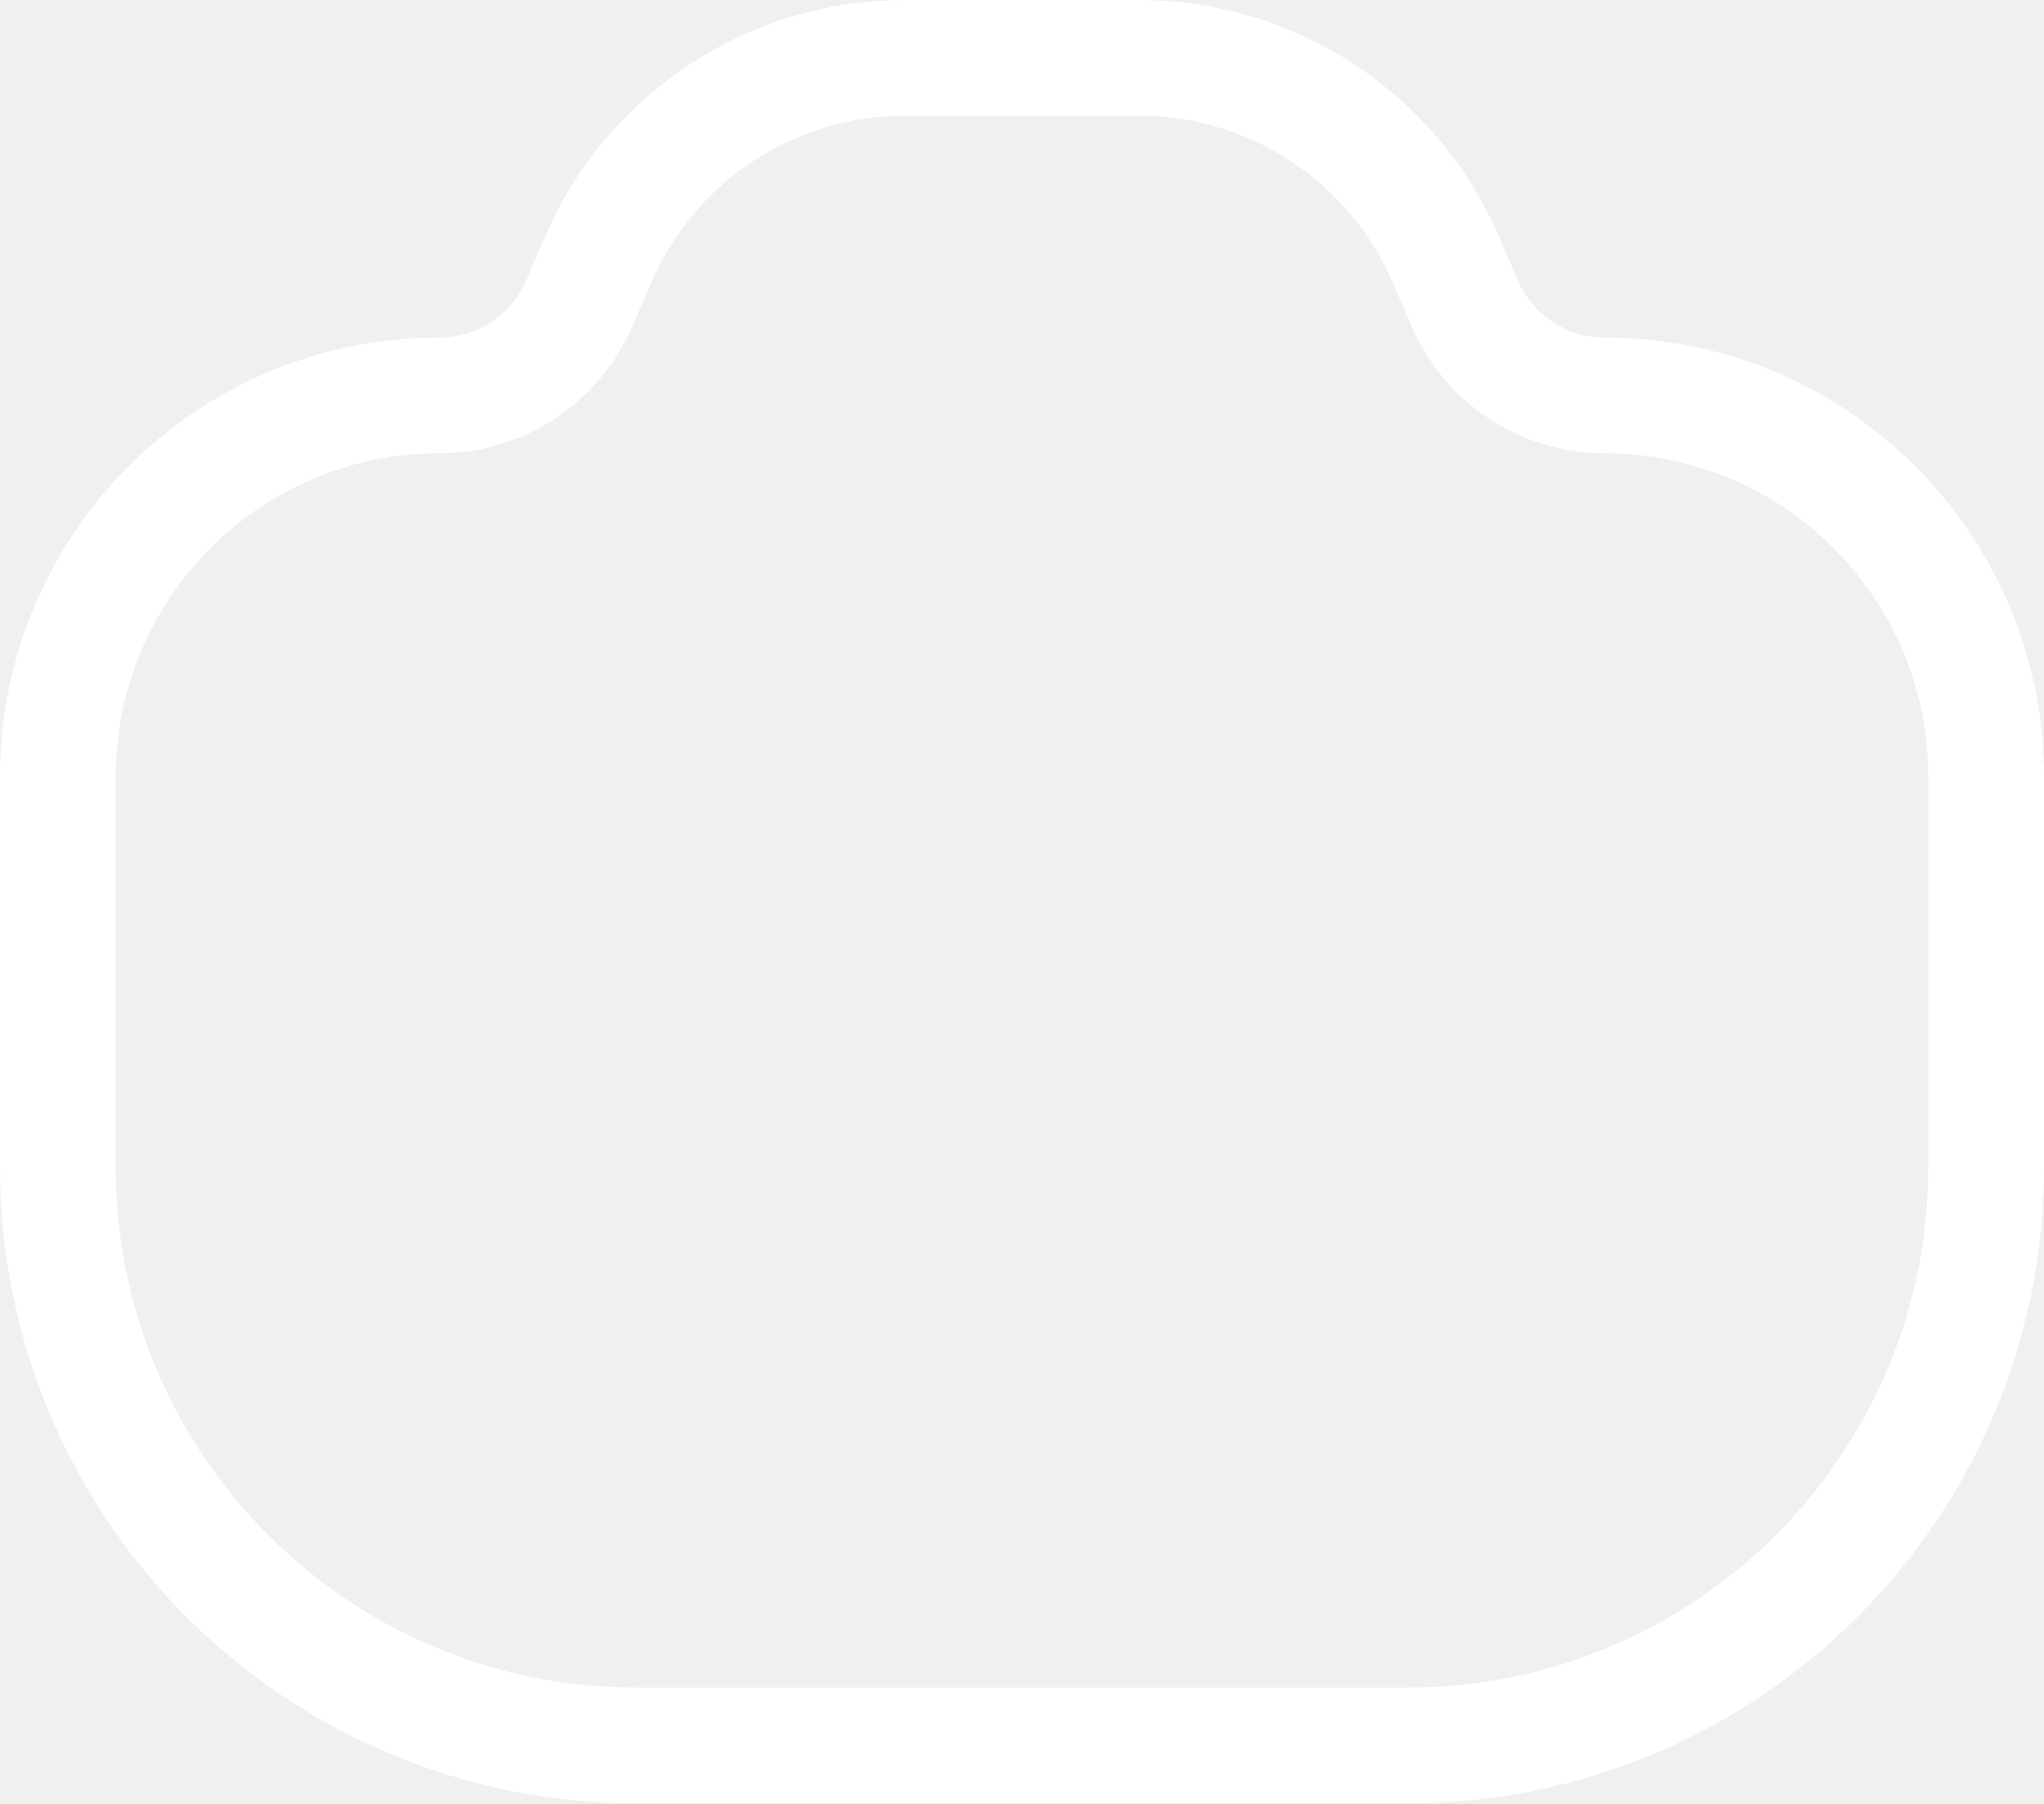
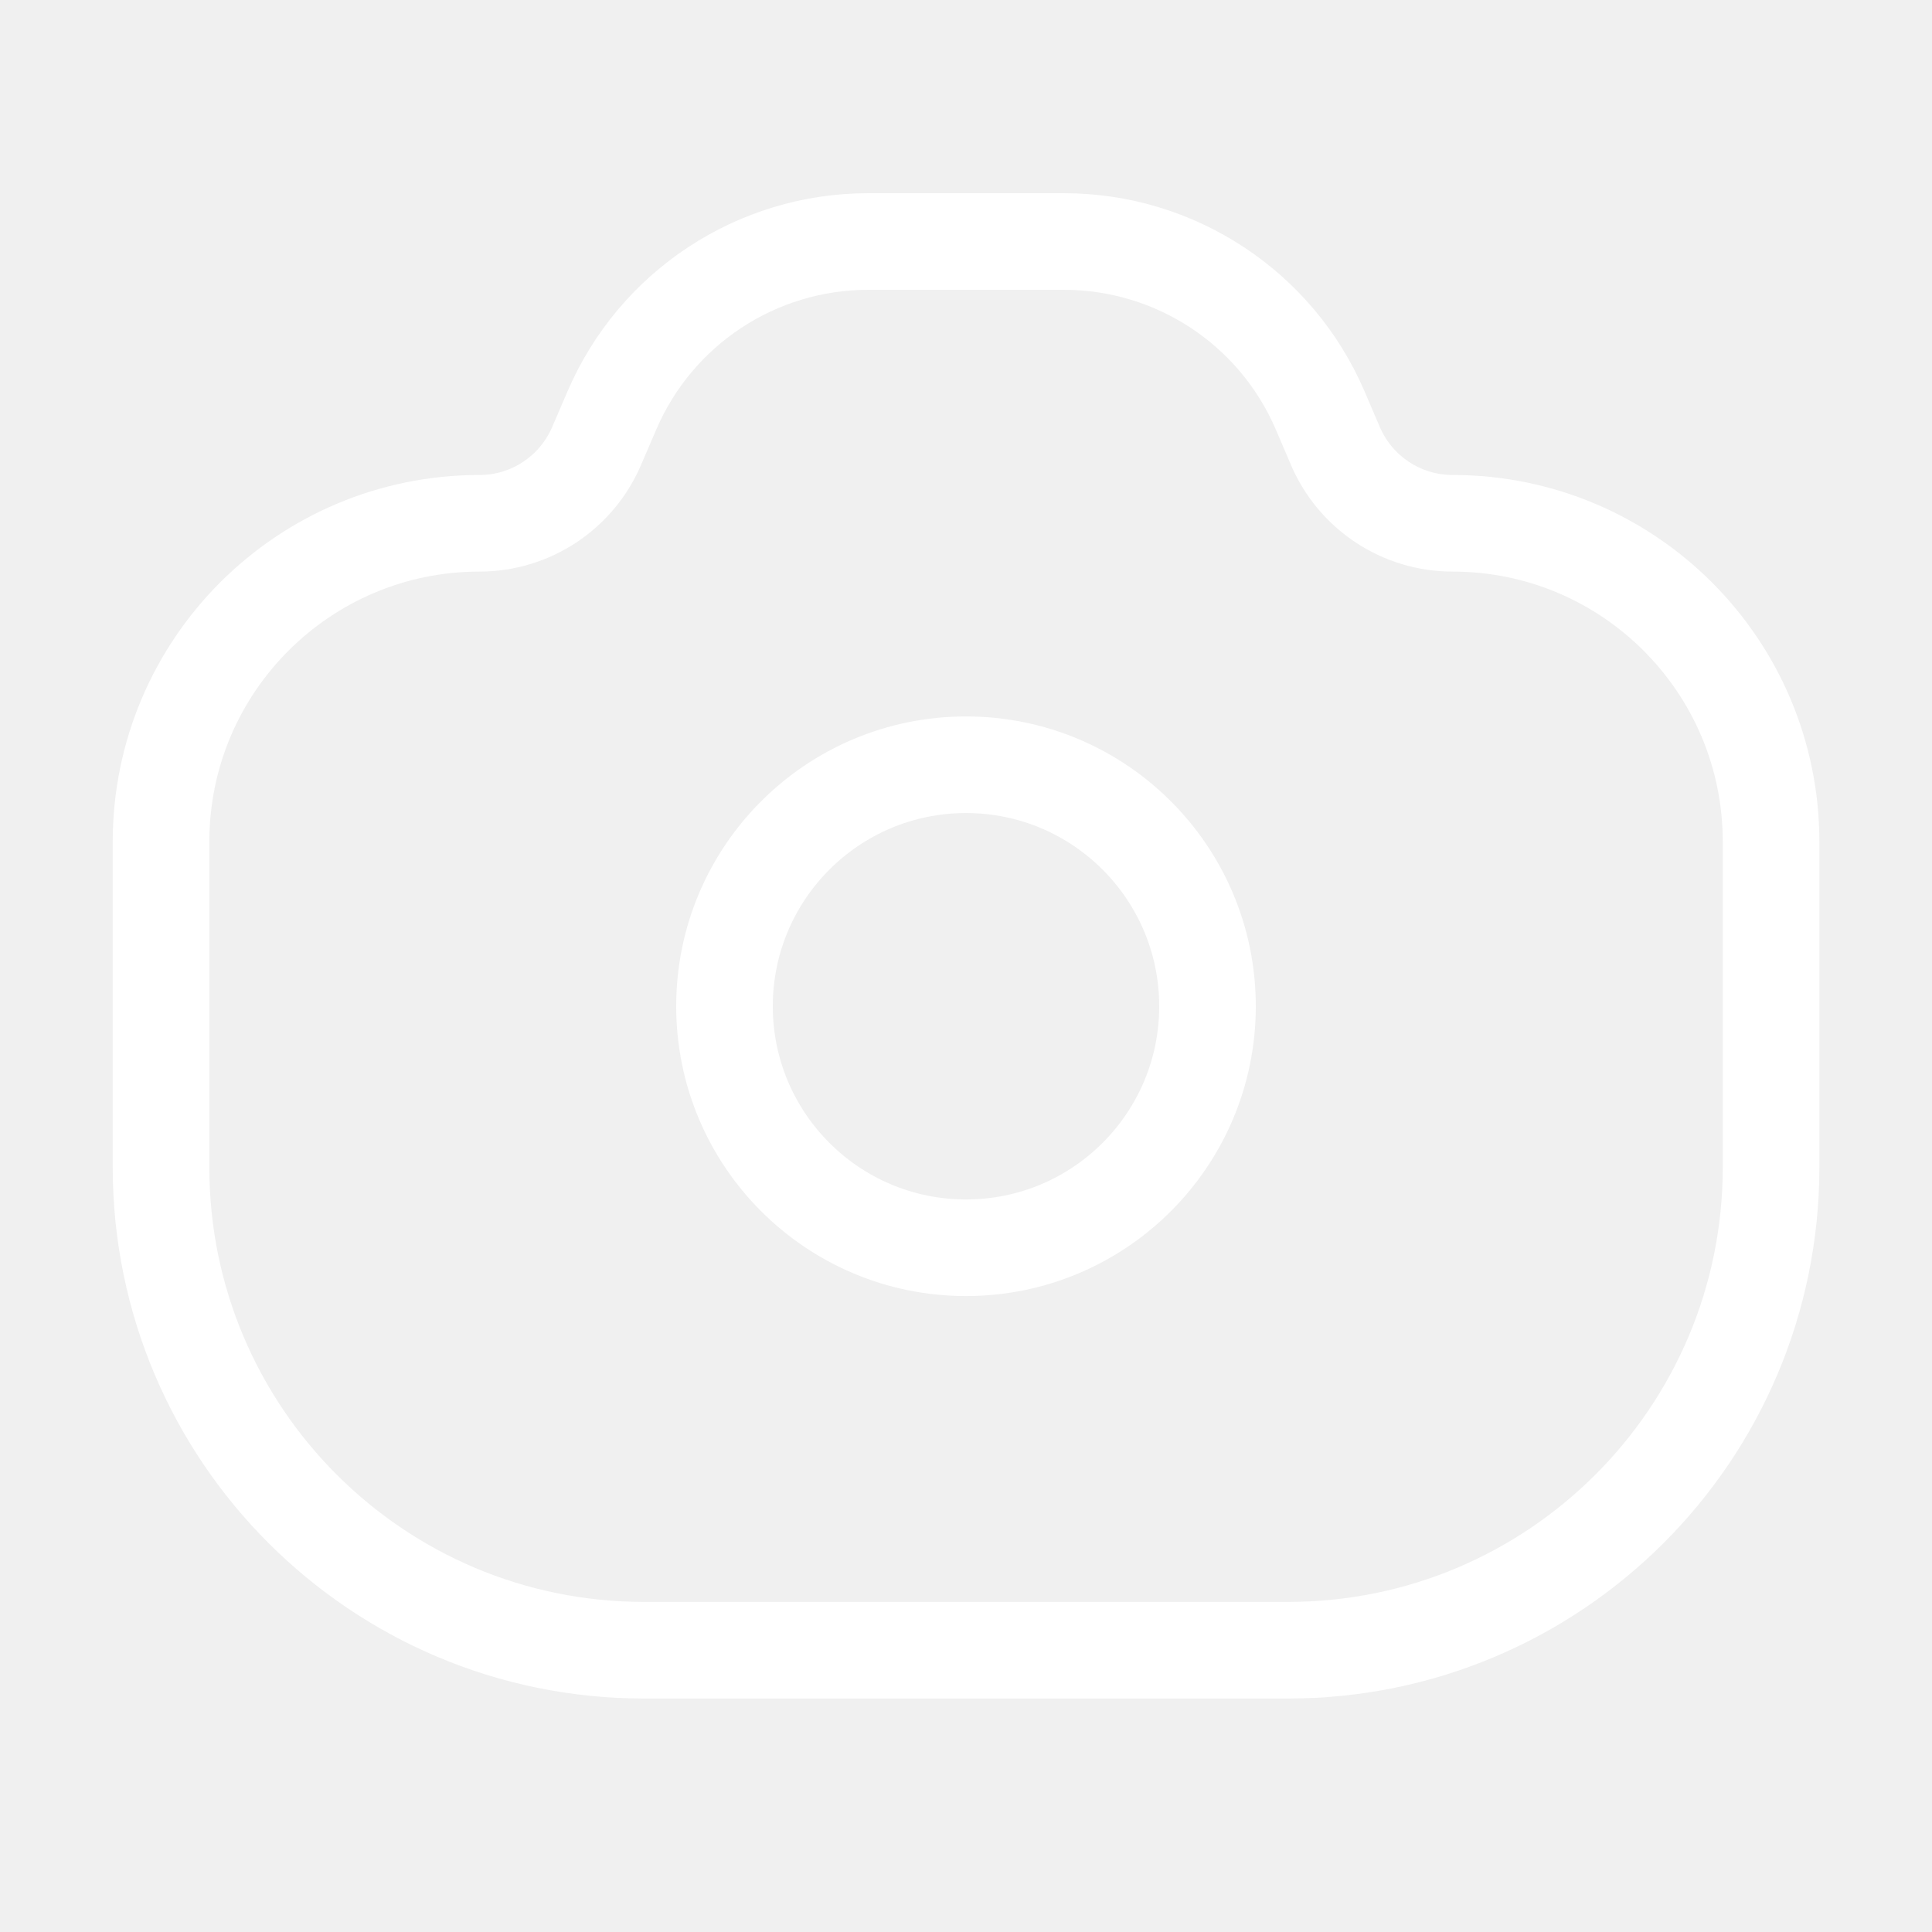
- <svg xmlns="http://www.w3.org/2000/svg" width="17.667" height="15.583" viewBox="0 0 17.667 15.583" fill="none">
-   <defs />
-   <path id="Rectangle 74" d="M17.167 10.083C17.167 12.845 14.928 15.083 12.167 15.083L5.5 15.083C2.739 15.083 0.5 12.845 0.5 10.083L0.5 6.714C0.5 4.893 1.976 3.417 3.797 3.417C4.325 3.417 4.802 3.102 5.009 2.617L5.167 2.25C5.622 1.188 6.666 0.5 7.821 0.5L8.833 0.5L9.846 0.5C11.001 0.5 12.045 1.188 12.5 2.25L12.658 2.617C12.865 3.102 13.342 3.417 13.87 3.417C15.69 3.417 17.167 4.893 17.167 6.714L17.167 10.083Z" stroke="#FFFFFF" stroke-opacity="1" stroke-width="1" />
-   <circle id="Ellipse 33" r="2.5" transform="matrix(-1 1 0 0 8.83301 8.41669)" stroke="#FFFFFF" stroke-opacity="1" stroke-width="1" />
+ <svg xmlns="http://www.w3.org/2000/svg" width="20" height="20" viewBox="0 0 20 20" fill="none">
+   <path d="M1.667 8.714C1.667 6.893 3.143 5.417 4.964 5.417V5.417C5.492 5.417 5.968 5.102 6.176 4.617L6.334 4.25C6.789 3.188 7.833 2.5 8.988 2.5H10H11.013C12.168 2.5 13.212 3.188 13.667 4.25L13.824 4.617C14.032 5.102 14.509 5.417 15.037 5.417V5.417C16.858 5.417 18.334 6.893 18.334 8.714V12.083C18.334 14.845 16.095 17.083 13.334 17.083H6.667C3.906 17.083 1.667 14.845 1.667 12.083V8.714Z" stroke="white" />
+   <circle cx="2.5" cy="2.5" r="2.5" transform="matrix(-1 0 0 1 12.5 7.91663)" stroke="white" />
</svg>
